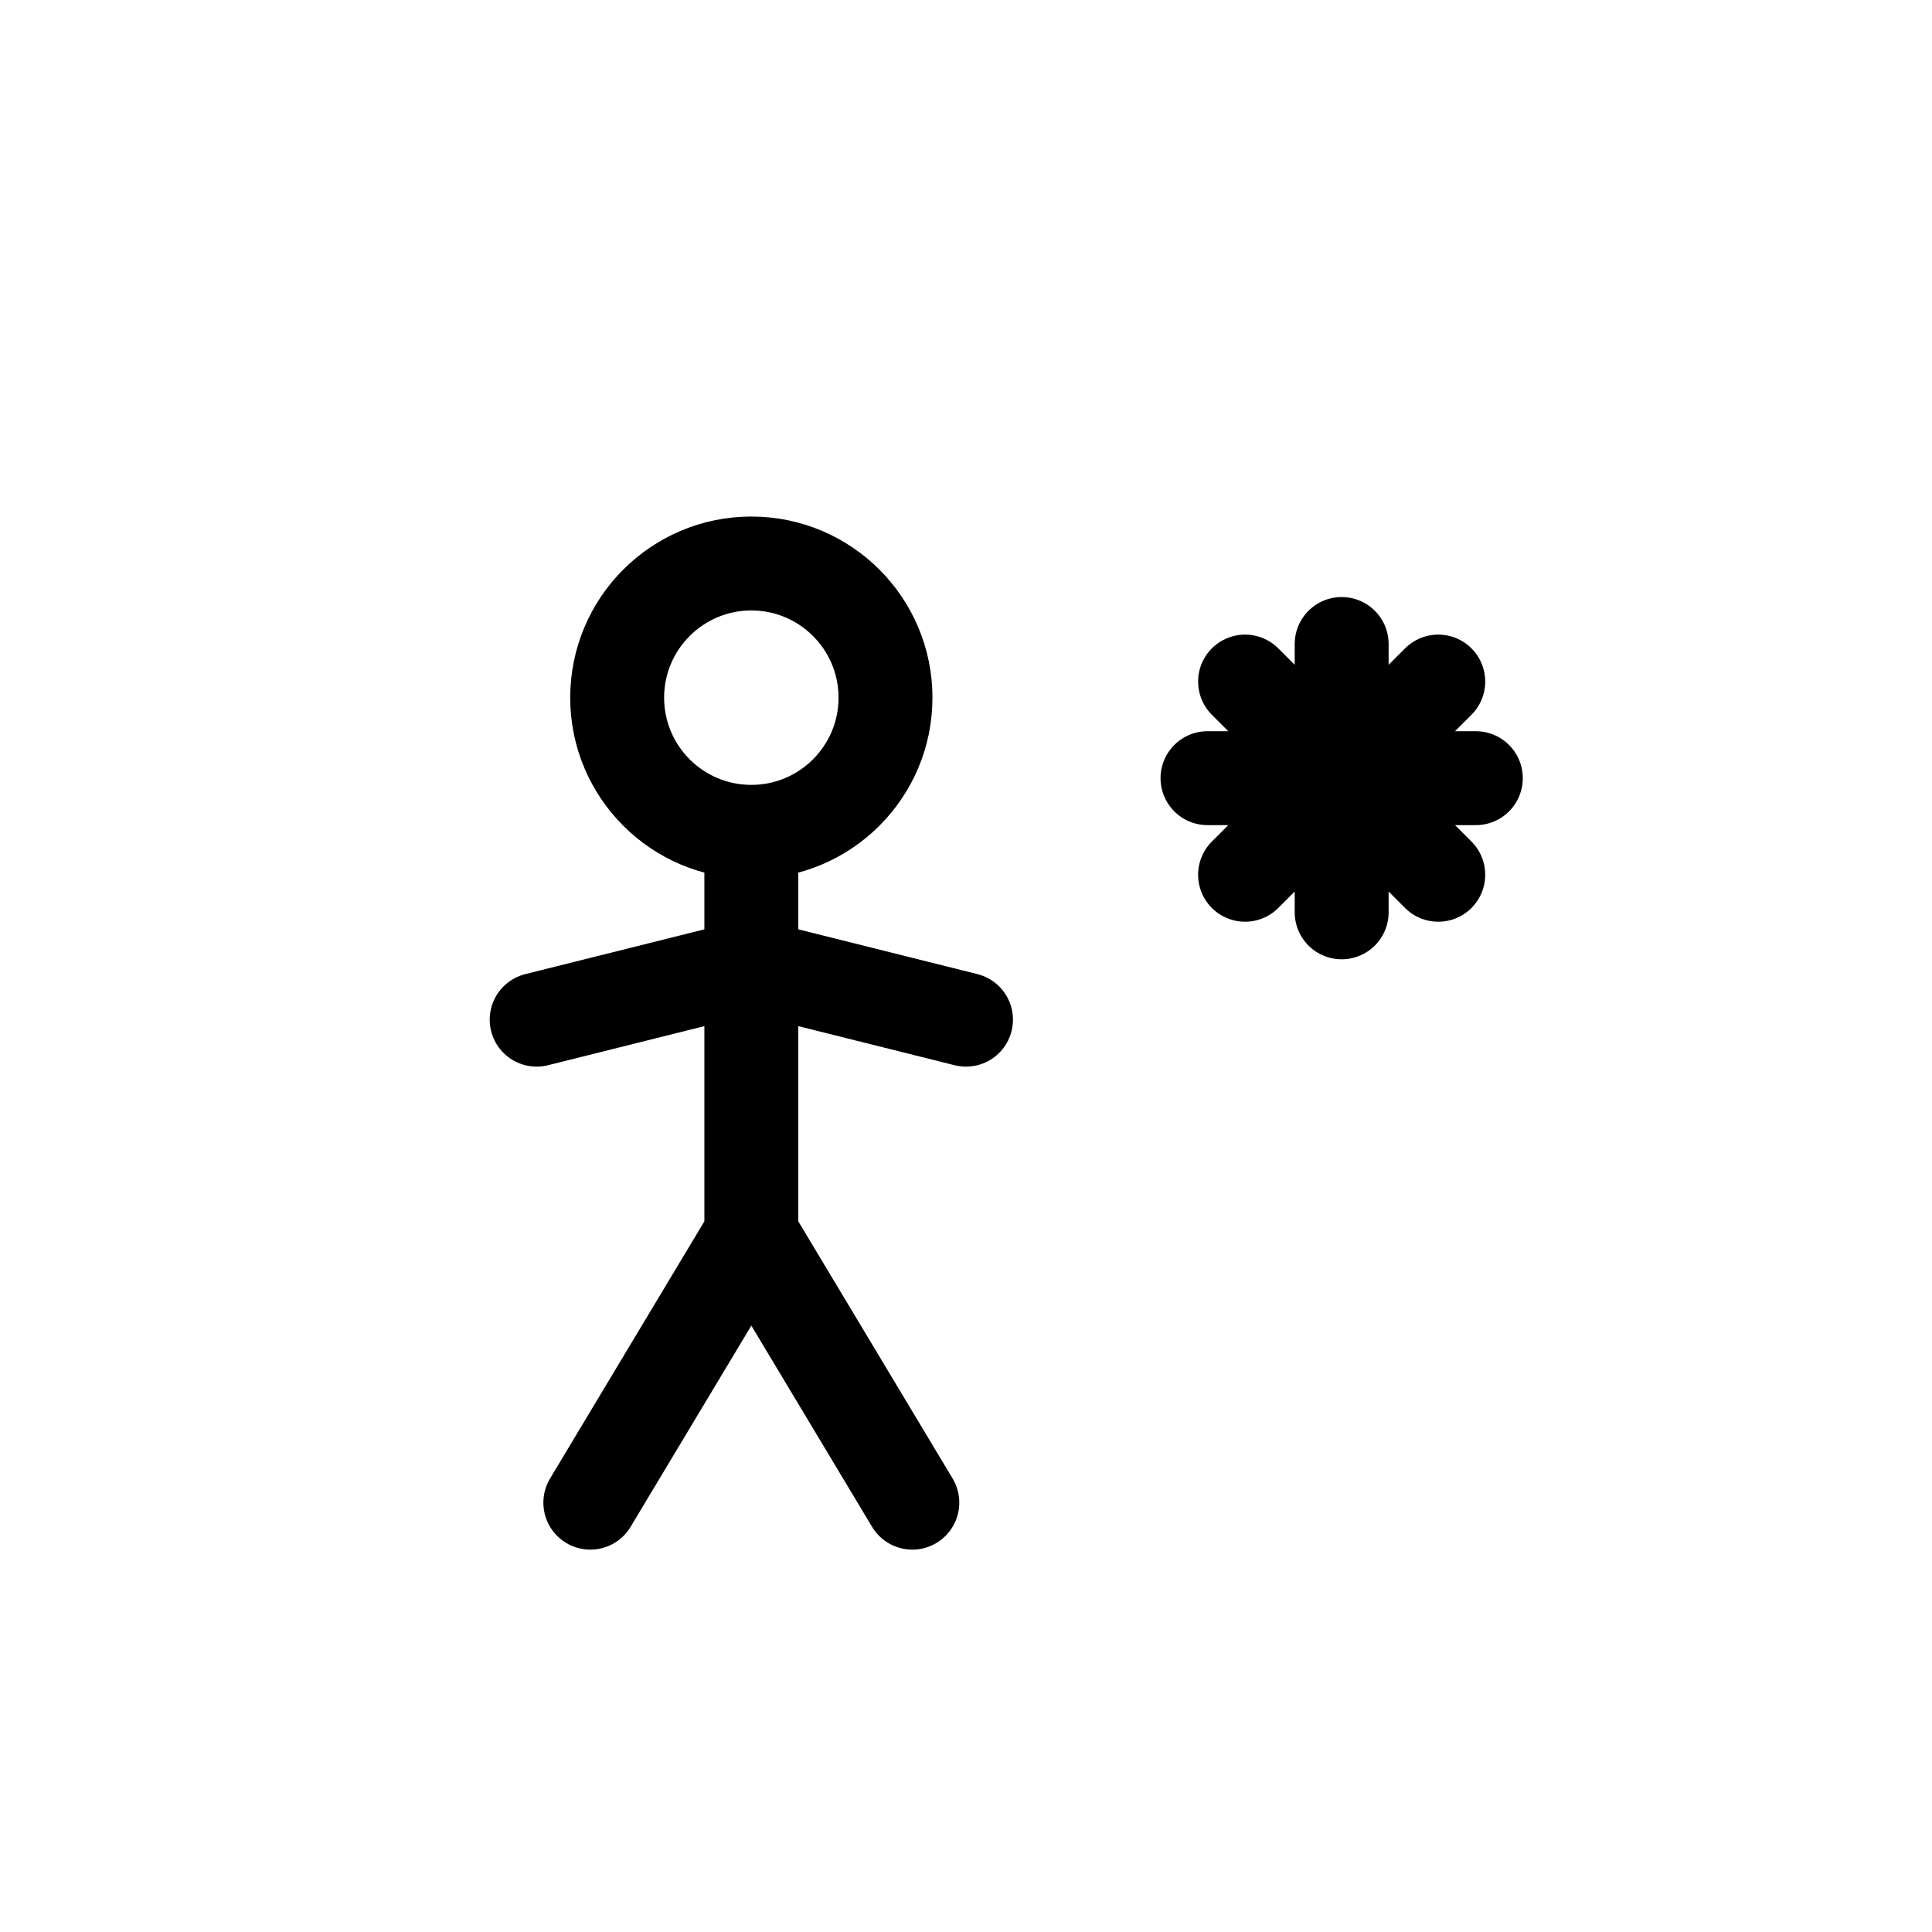
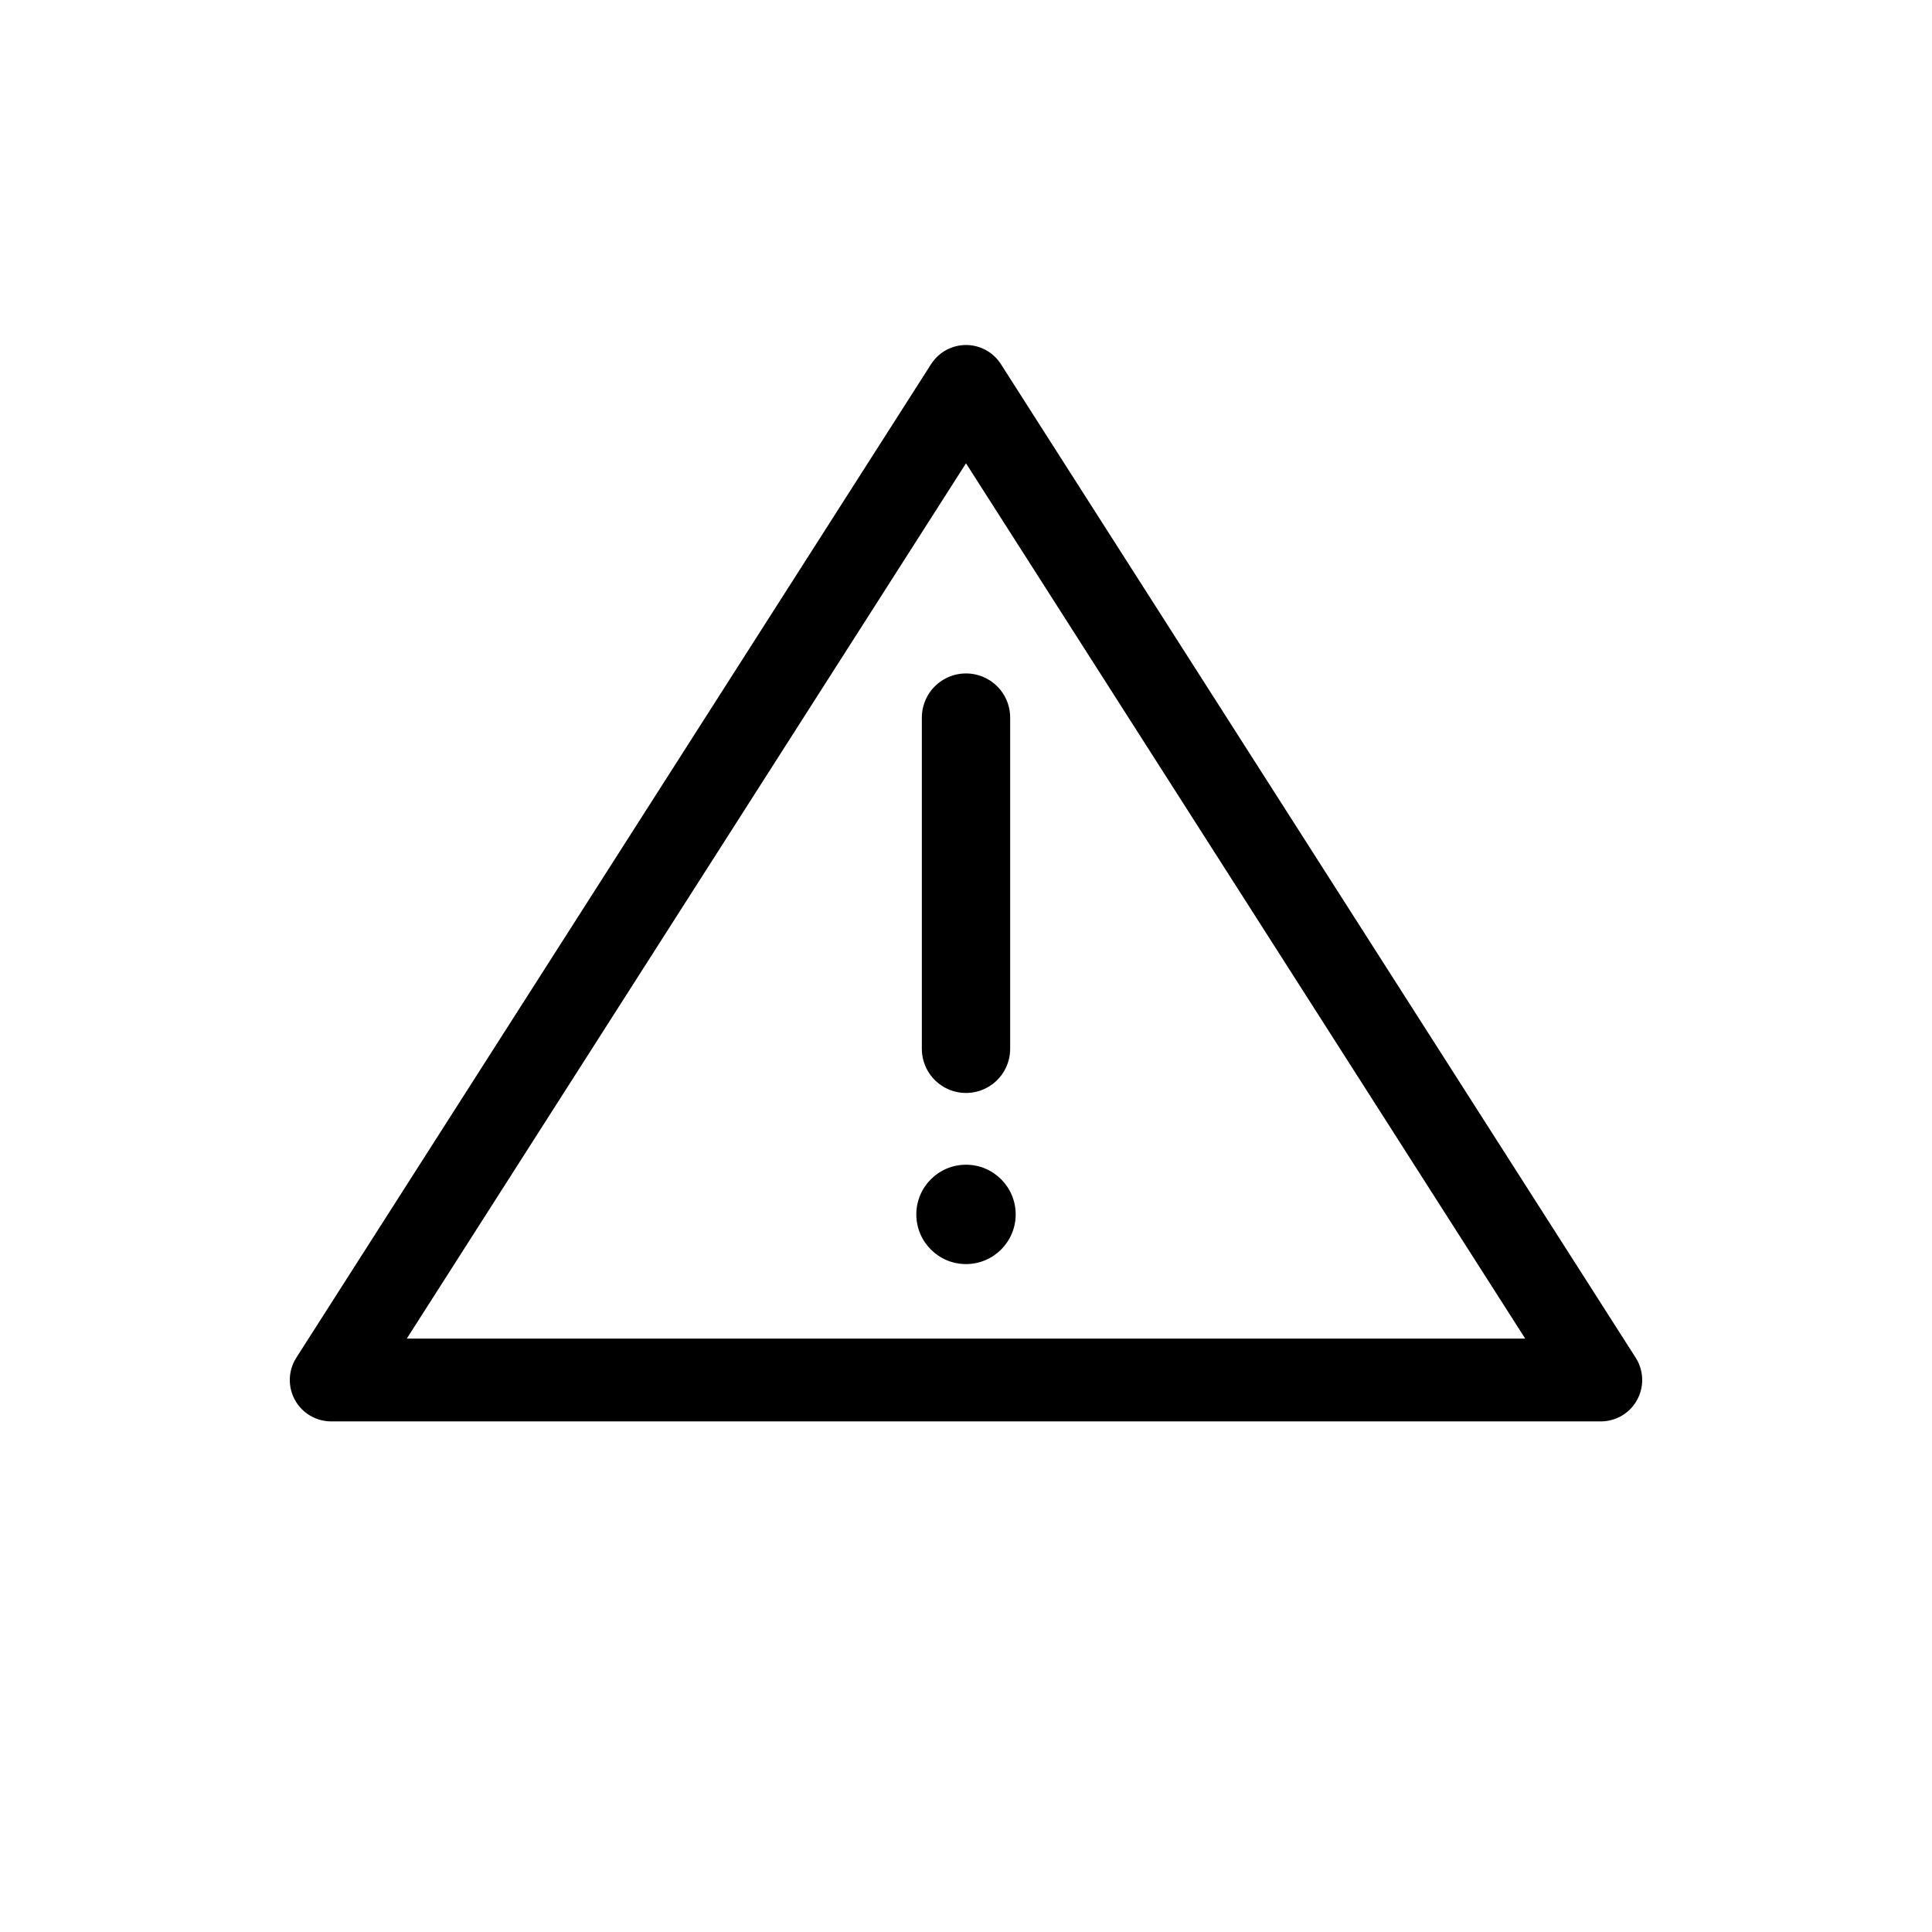
<svg xmlns="http://www.w3.org/2000/svg" viewBox="0 0 36 36" fill="none">
-   <circle cx="14" cy="13" r="2.5" stroke="currentColor" stroke-width="1.75" />
-   <path d="M14 16 L14 23 L11 28 M14 23 L17 28 M10 19 L14 18 L18 19" stroke="currentColor" stroke-width="1.75" stroke-linecap="round" stroke-linejoin="round" />
-   <path d="M25 12 L25 17 M22.5 14.5 L27.5 14.5 M23.2 12.7 L26.8 16.3 M26.8 12.7 L23.2 16.3" stroke="currentColor" stroke-width="1.75" stroke-linecap="round" />
+   <g transform="scale(1.028571)">
+     <path d="M17.5 7 L29 25 L6 25 Z" stroke="currentColor" stroke-width="1.5" stroke-linejoin="round" fill="none" />
+     <path d="M17.5 13 L17.5 19" stroke="currentColor" stroke-width="1.6" stroke-linecap="round" />
+     <circle cx="17.5" cy="22" r="0.9" fill="currentColor" />
+   </g>
</svg>
